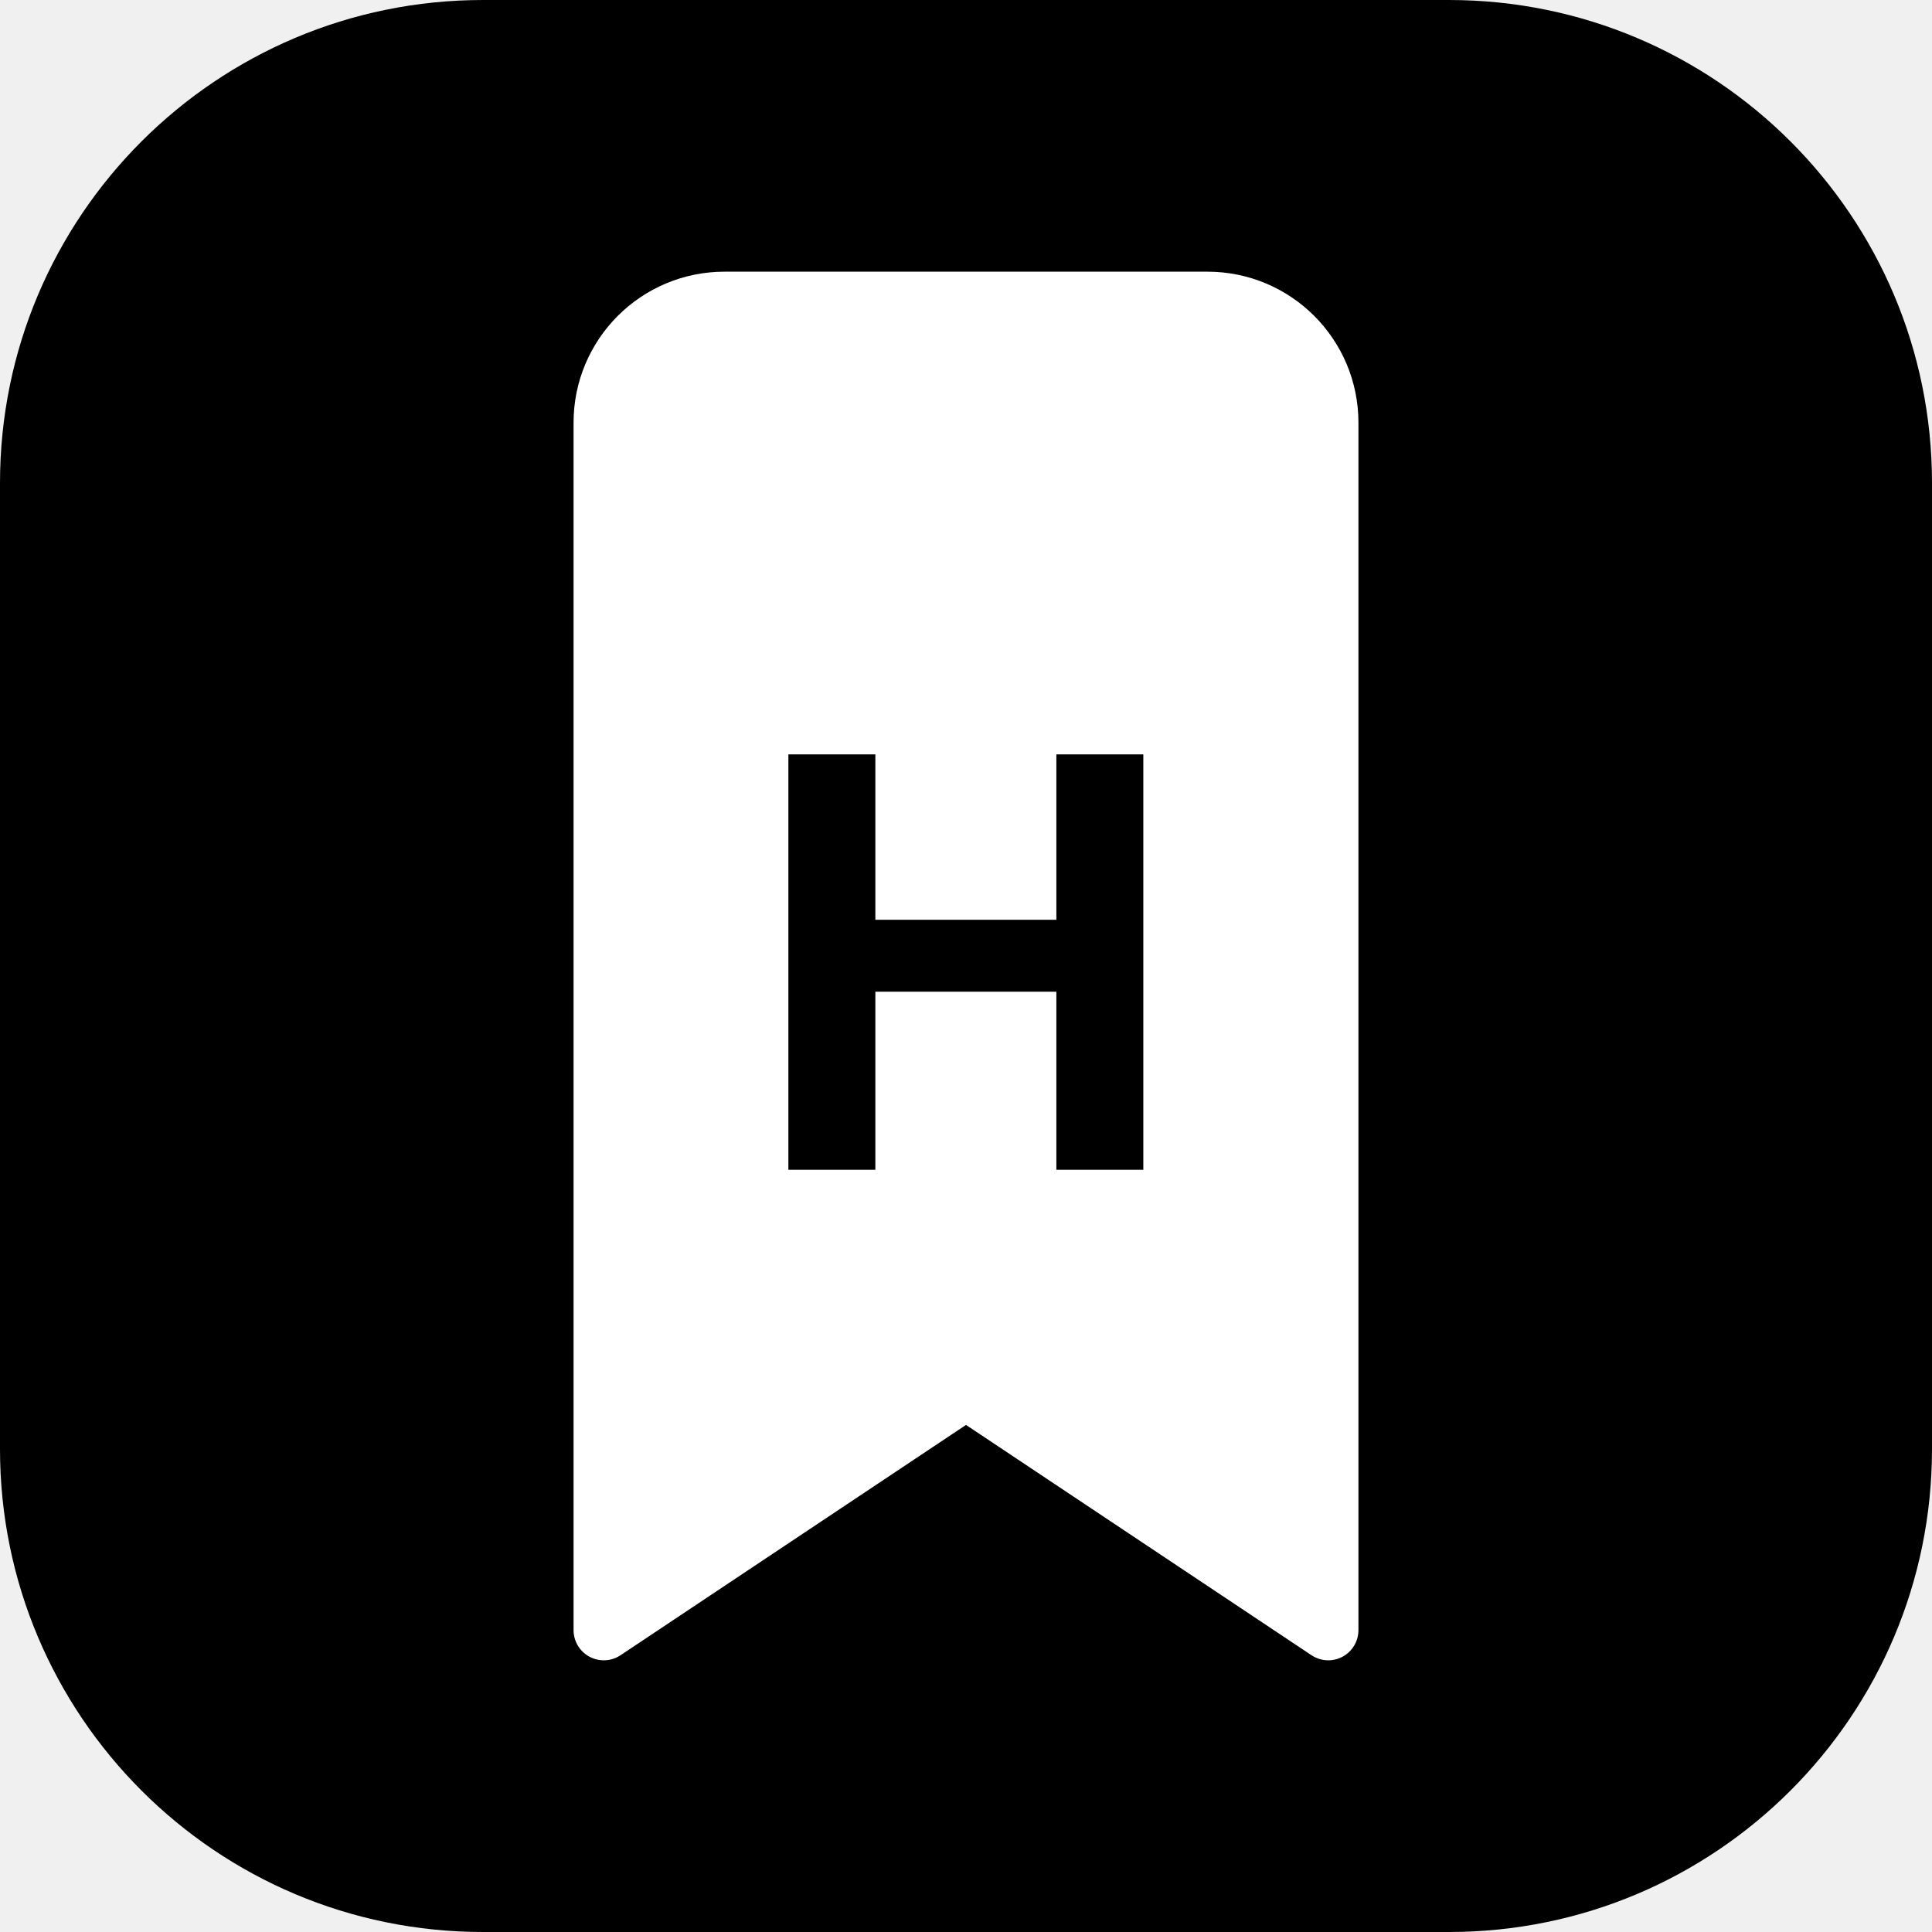
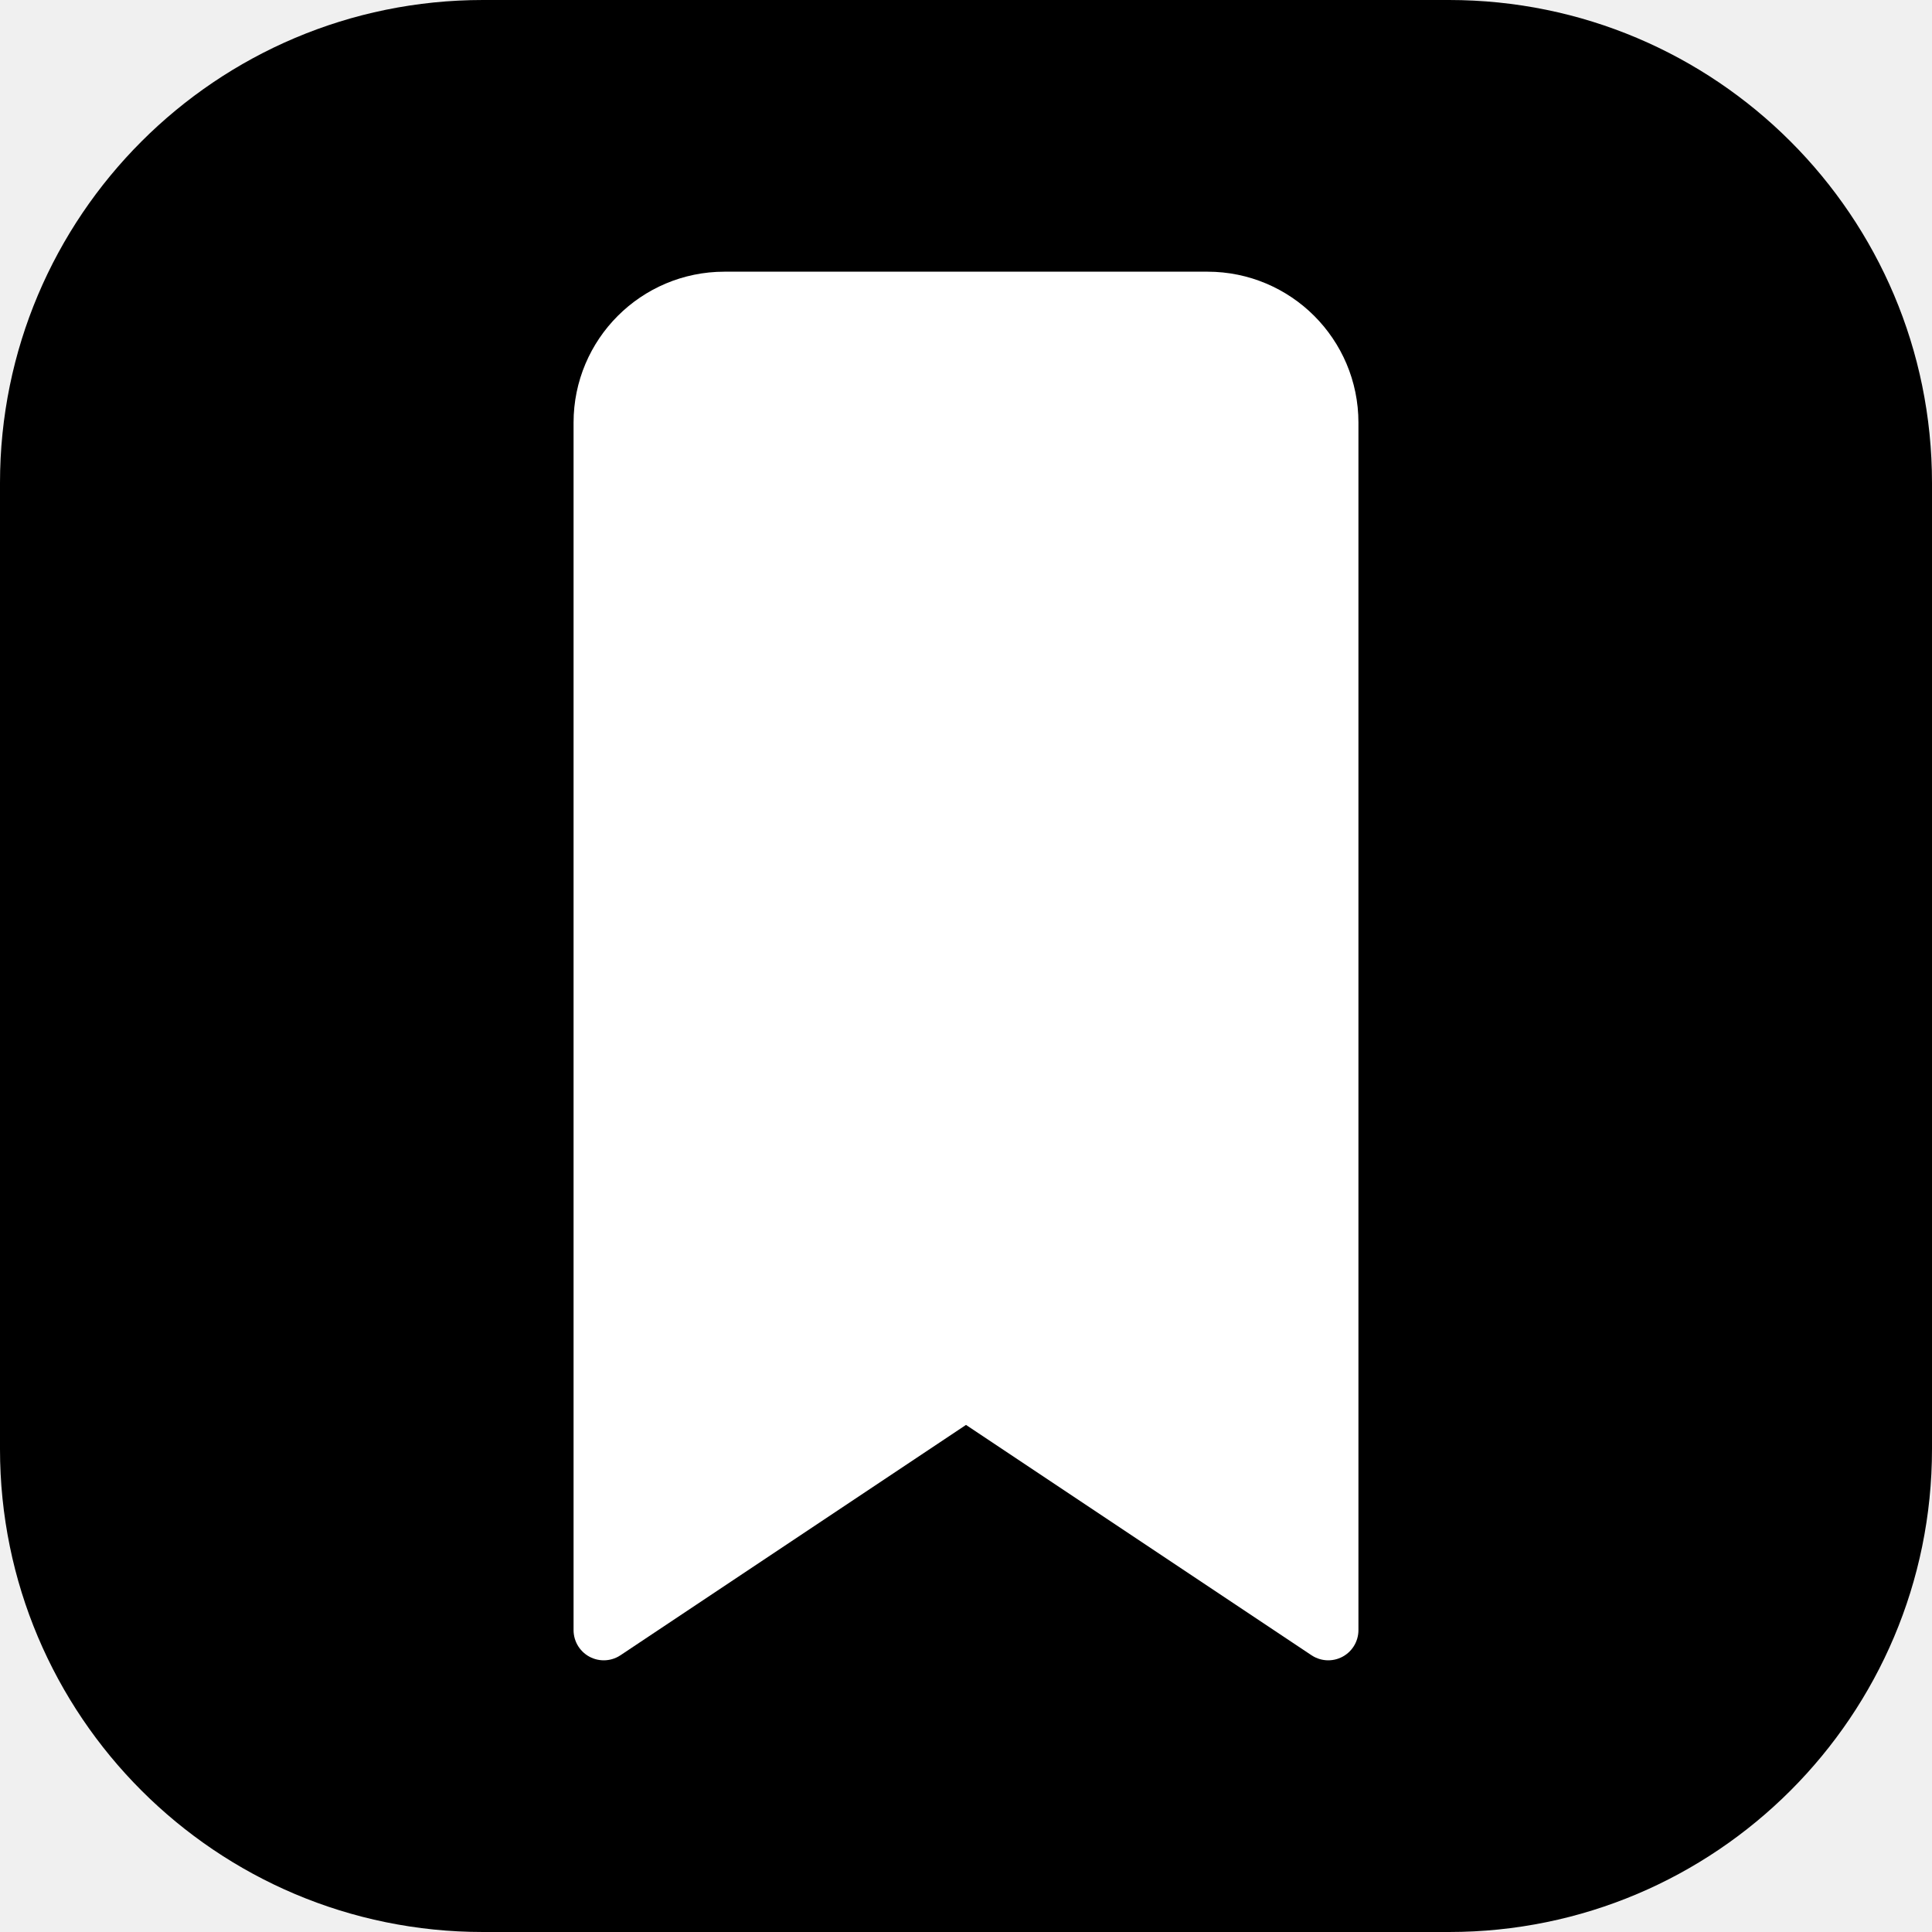
<svg xmlns="http://www.w3.org/2000/svg" width="512" height="512" viewBox="0 0 512 512" fill="none">
  <rect width="512" height="512" rx="128" fill="#000000" />
  <path d="M160 112C160 94.327 174.327 80 192 80H320C337.673 80 352 94.327 352 112V432L256 368L160 432V112Z" fill="#FFFFFF" stroke="#FFFFFF" stroke-width="16" stroke-linejoin="round" />
-   <text x="256" y="310" font-family="Arial, sans-serif" font-size="160" font-weight="bold" fill="#000000" text-anchor="middle">H</text>
</svg>
